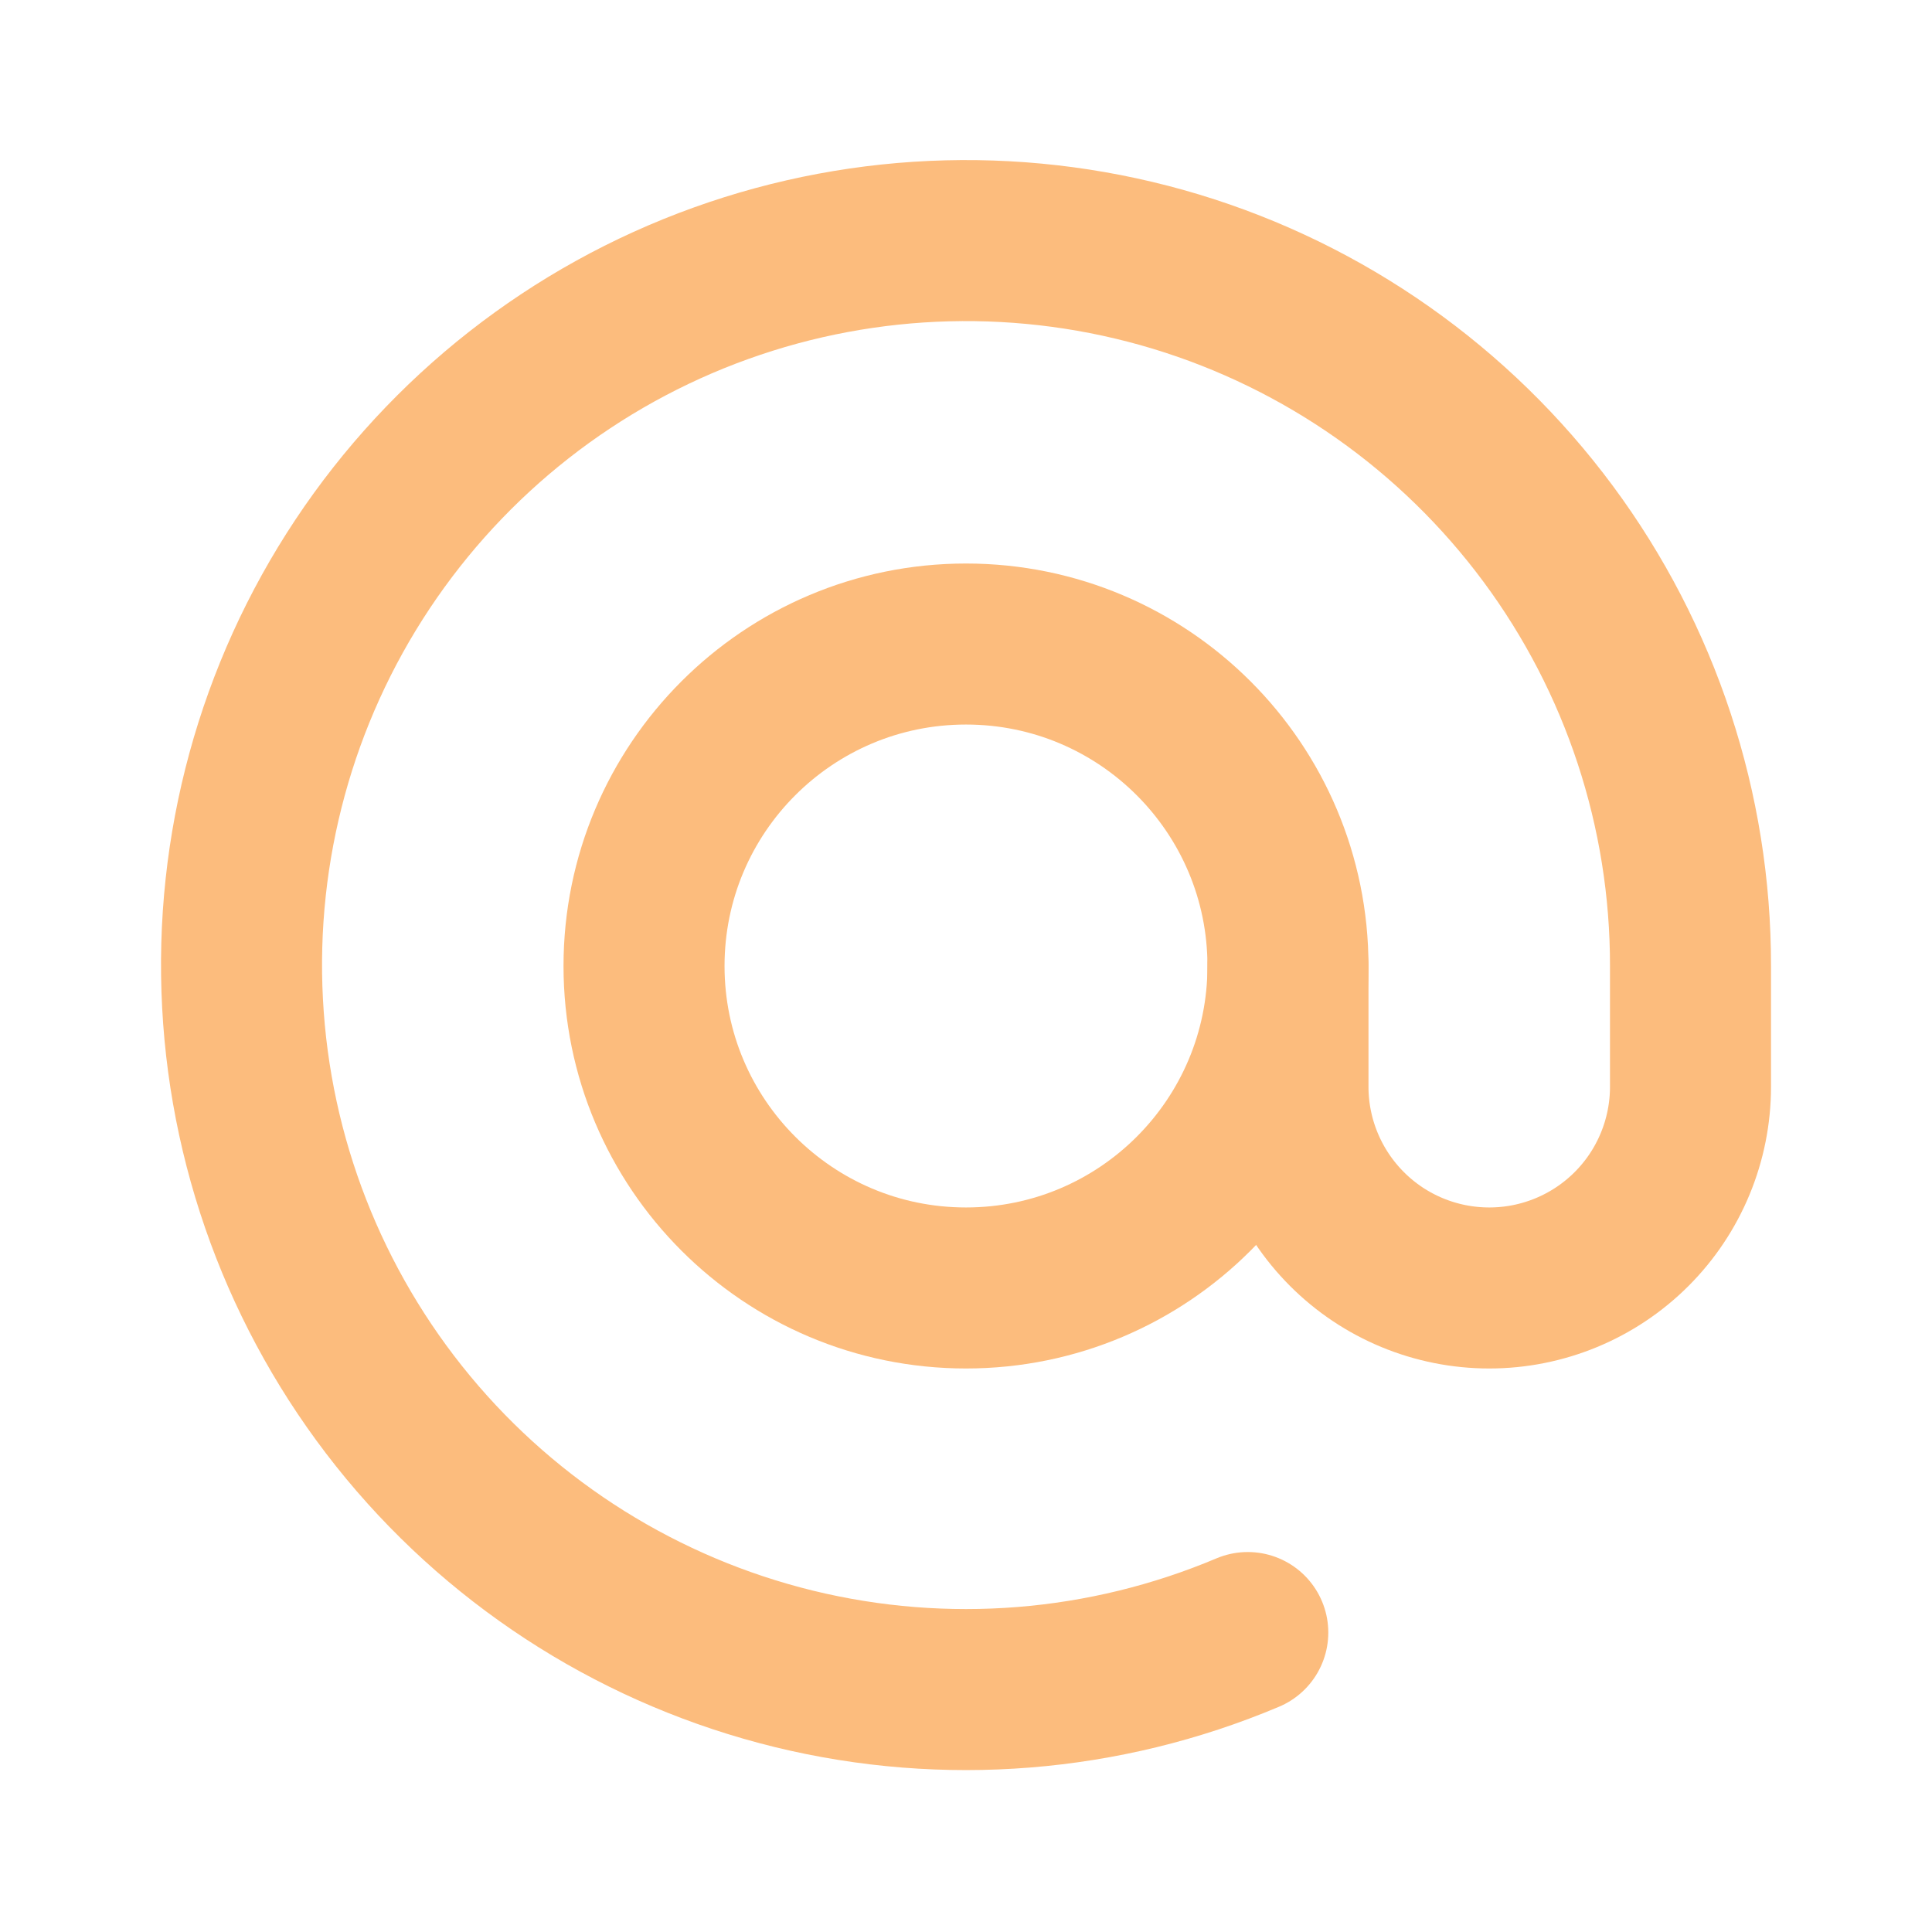
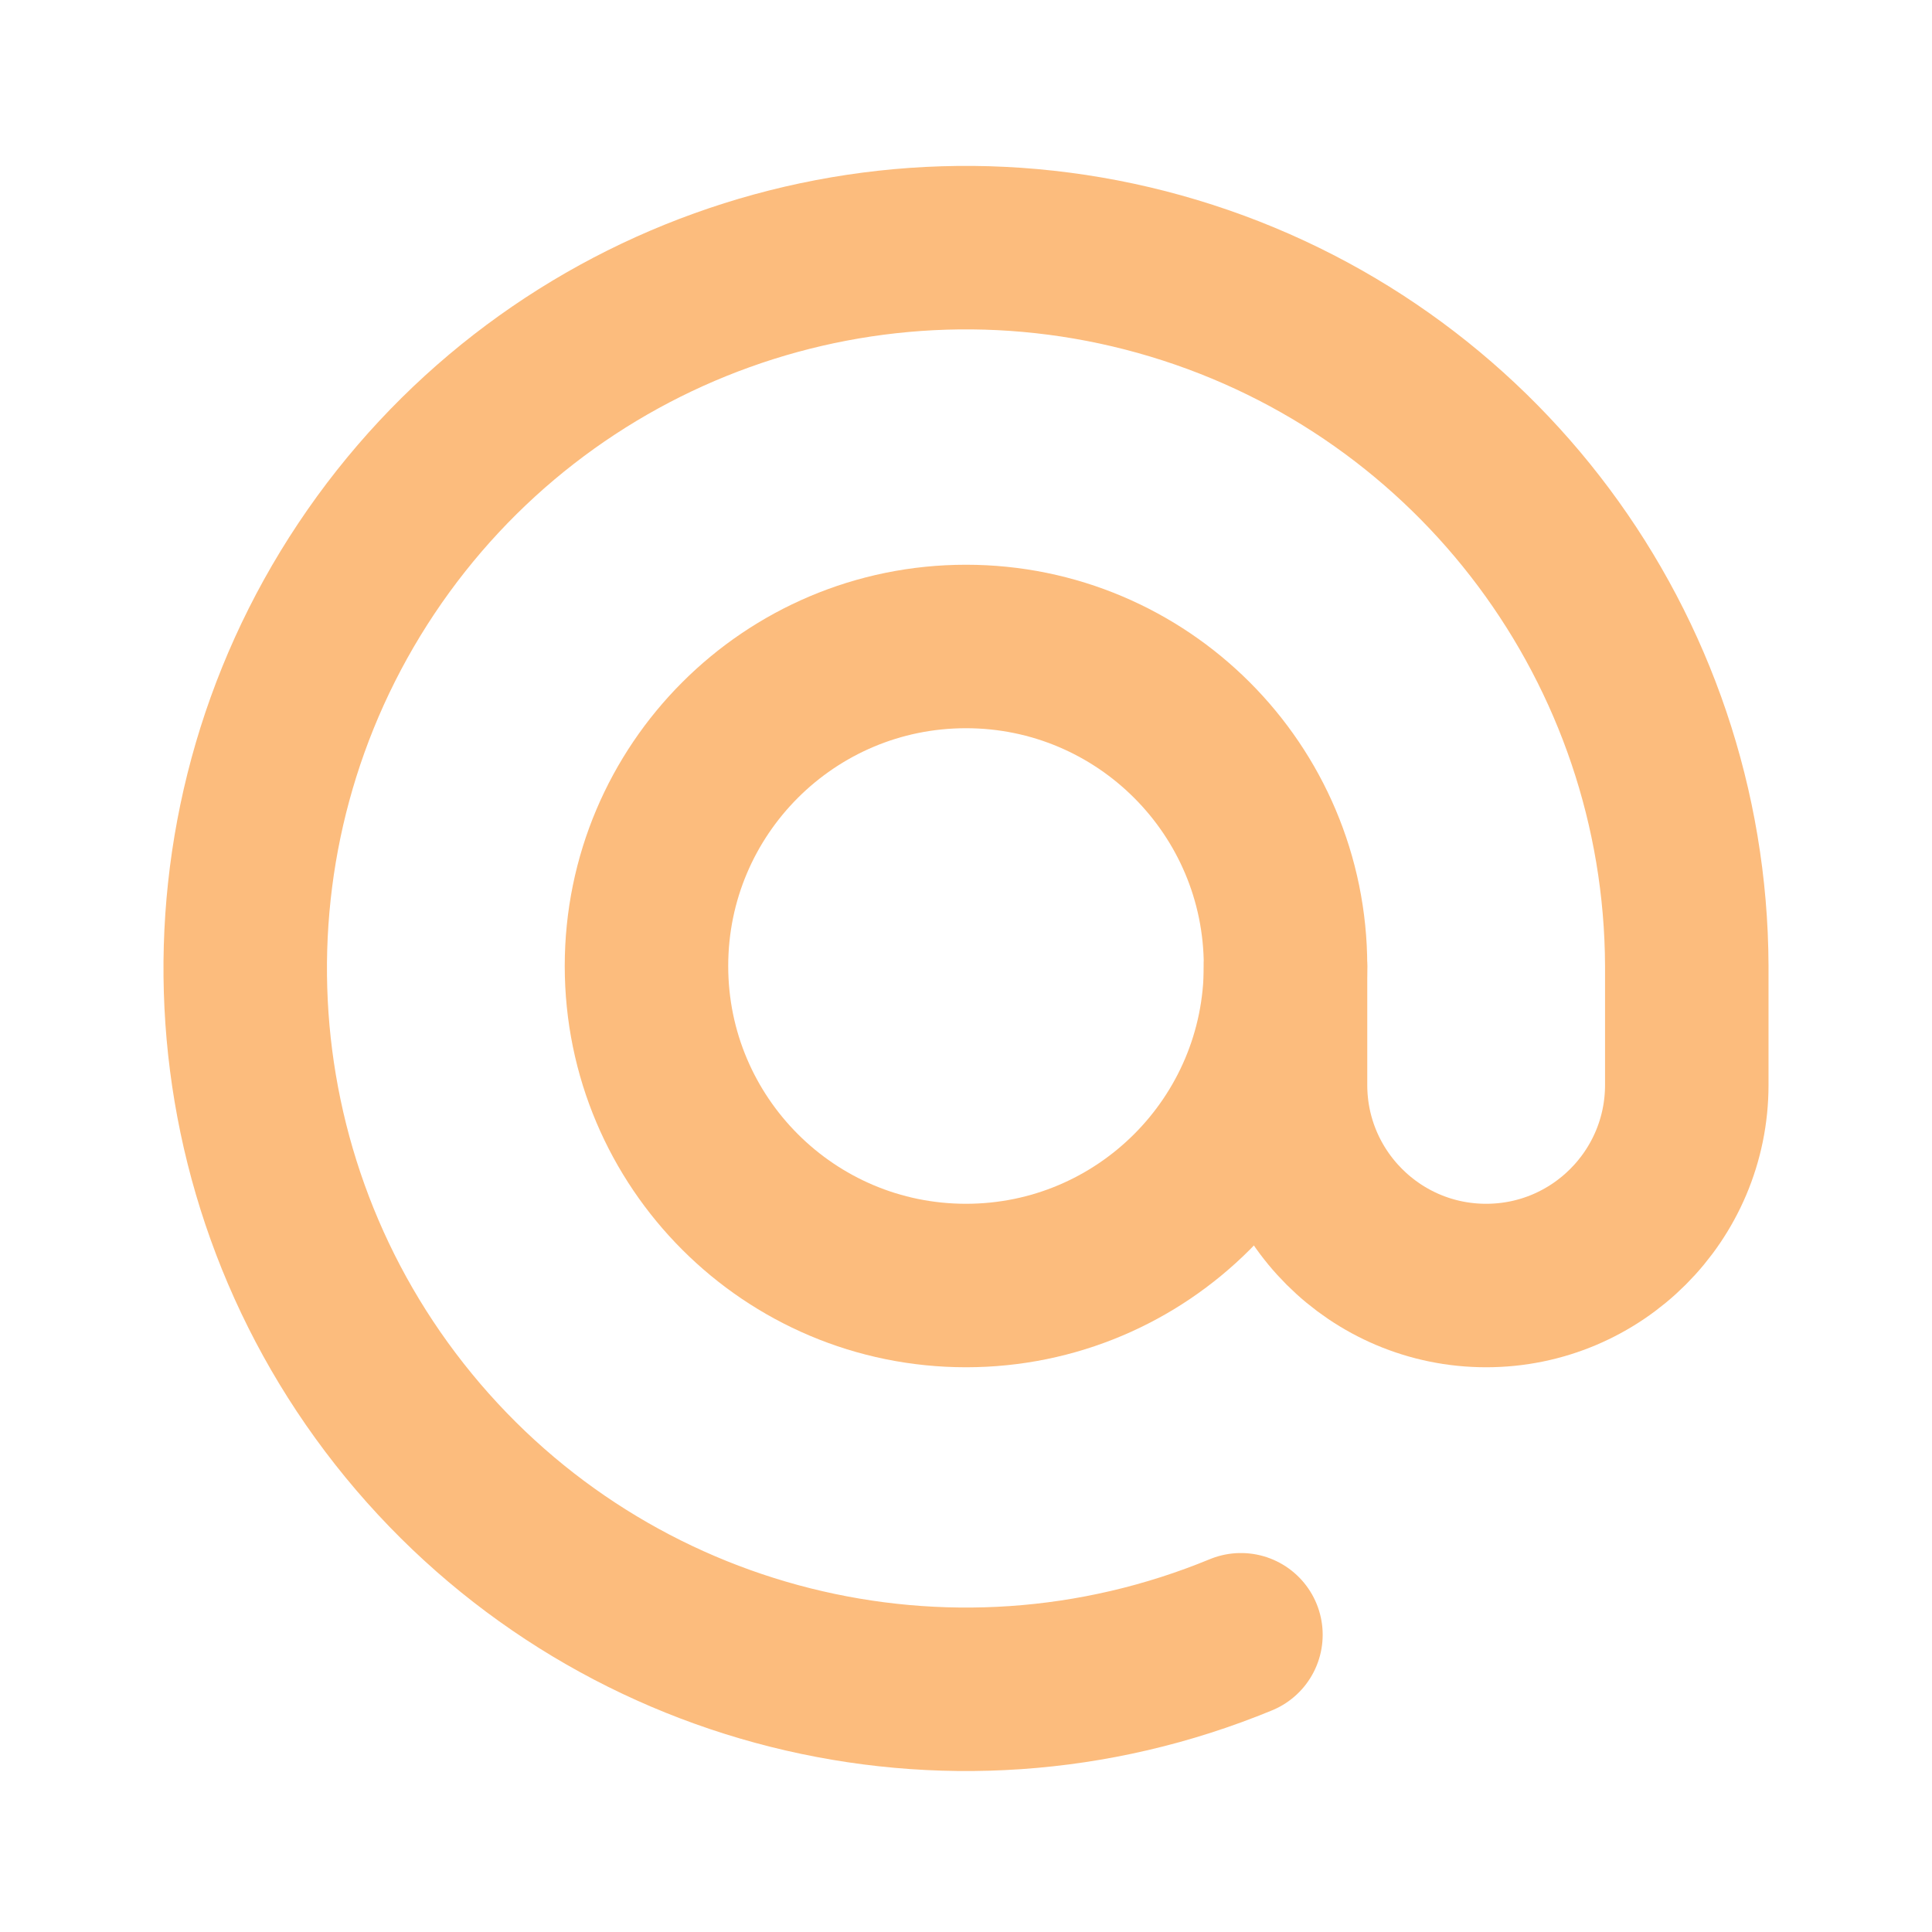
- <svg xmlns="http://www.w3.org/2000/svg" width="26" height="26" viewBox="0 0 26 26" fill="none">
-   <path d="M13 17.333C15.393 17.333 17.333 15.393 17.333 13C17.333 10.607 15.393 8.667 13 8.667C10.607 8.667 8.667 10.607 8.667 13C8.667 15.393 10.607 17.333 13 17.333Z" stroke="#FCBC7D" stroke-width="2.167" stroke-linecap="round" stroke-linejoin="round" />
-   <path d="M17.333 13V14.625C17.333 15.343 17.619 16.032 18.127 16.54C18.634 17.048 19.323 17.333 20.042 17.333C20.76 17.333 21.449 17.048 21.957 16.54C22.465 16.032 22.75 15.343 22.75 14.625V13C22.753 10.905 22.081 8.865 20.833 7.182C19.585 5.499 17.829 4.262 15.824 3.655C13.818 3.049 11.671 3.104 9.7 3.813C7.728 4.522 6.038 5.848 4.878 7.593C3.719 9.338 3.153 11.41 3.264 13.502C3.374 15.594 4.156 17.595 5.492 19.208C6.829 20.822 8.65 21.961 10.685 22.459C12.72 22.956 14.861 22.785 16.792 21.97" stroke="#FCBC7D" stroke-width="2.167" stroke-linecap="round" stroke-linejoin="round" />
+ <svg xmlns="http://www.w3.org/2000/svg" width="26" height="26" fill="none">
+   <path d="M13 17.3a4.3 4.3 0 1 0 0-8.6 4.3 4.3 0 0 0 0 8.6Z" stroke="#FCBC7D" stroke-width="2.2" stroke-linecap="round" stroke-linejoin="round" />
+   <path d="M17.3 13v1.6a2.7 2.7 0 0 0 5.4 0V13a9.7 9.7 0 1 0-6 9" stroke="#FCBC7D" stroke-width="2.2" stroke-linecap="round" stroke-linejoin="round" />
</svg>
